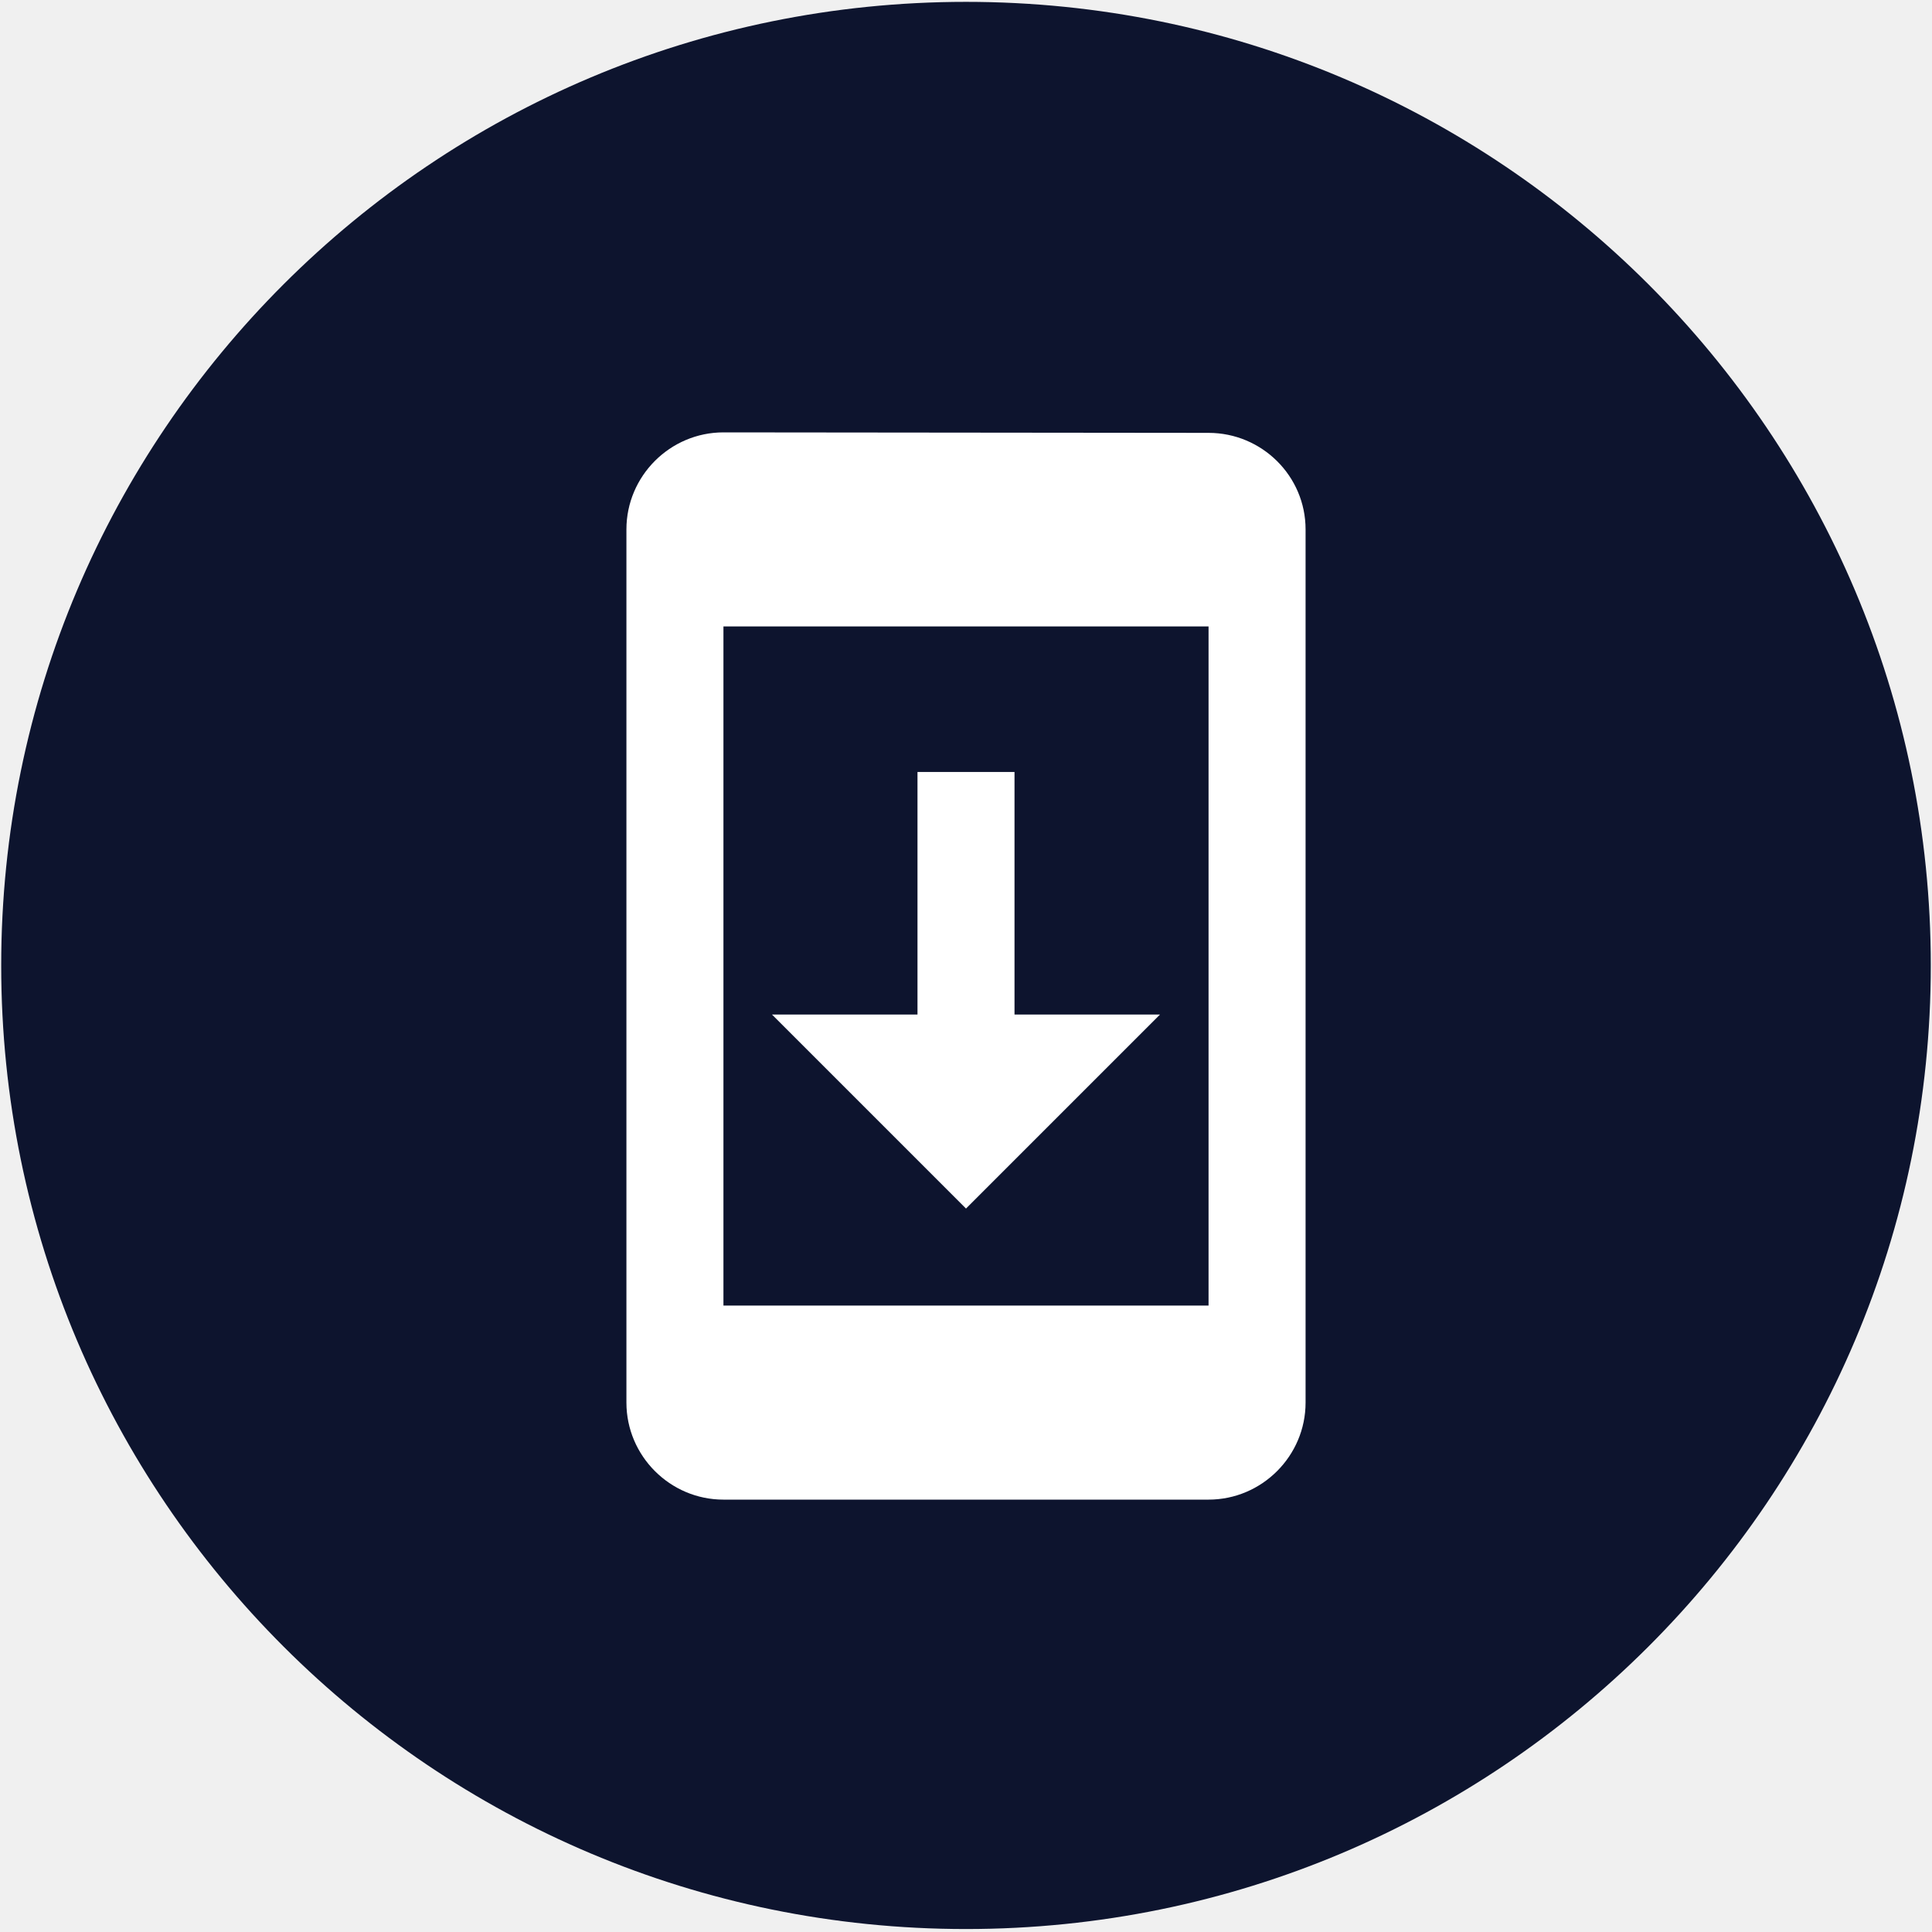
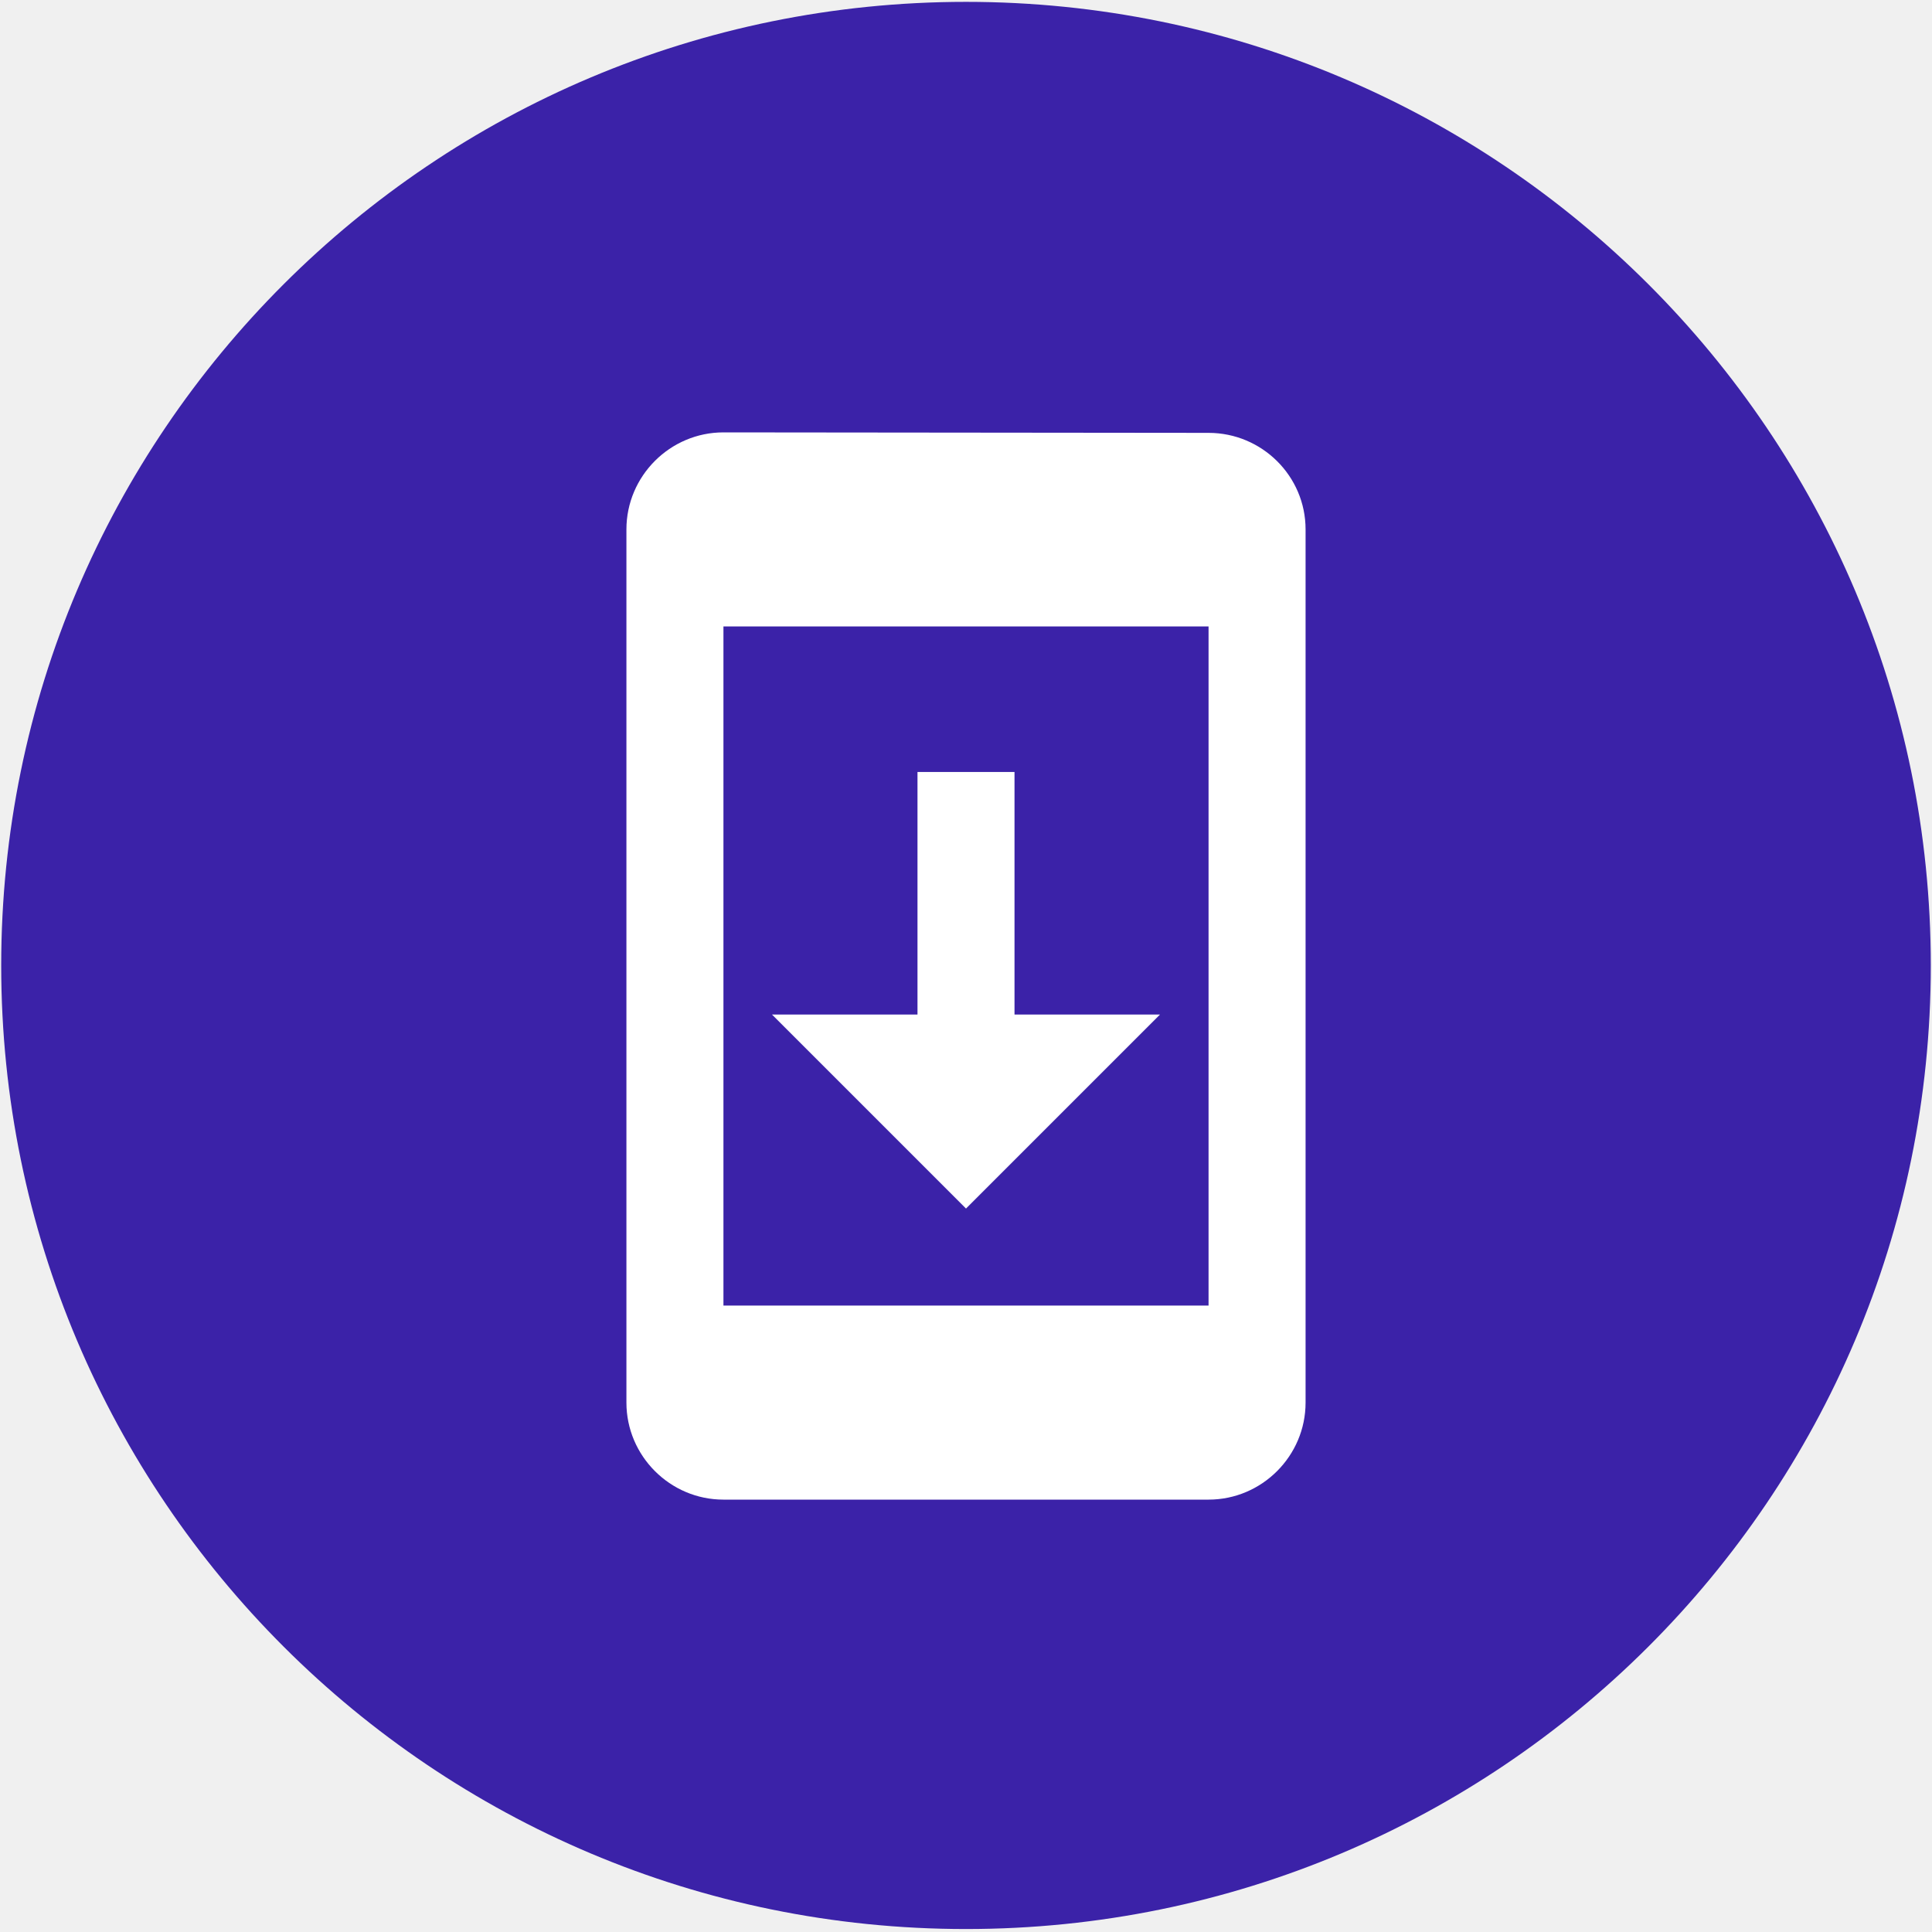
<svg xmlns="http://www.w3.org/2000/svg" width="800" height="800">
  <g>
    <g id="svg_6">
      <path id="svg_4" fill="none" d="m-433.333,-533.333l1666.667,0l0,1666.667l-1666.667,0l0,-1666.667z" />
-       <ellipse stroke="null" ry="399" rx="399.5" id="svg_7" cy="399.771" cx="400" stroke-opacity="null" stroke-width="null" fill="#0d142e" />
+       <ellipse stroke="null" ry="399" rx="399.5" id="svg_7" cy="399.771" cx="400" stroke-opacity="null" stroke-width="null" fill="#3B22A8" />
      <path fill="#ffffff" stroke="null" id="svg_5" d="m500.436,179.241l-200.873,-0.201c-22.096,0 -40.175,18.079 -40.175,40.175l0,361.571c0,22.096 18.079,40.175 40.175,40.175l200.873,0c22.096,0 40.175,-18.079 40.175,-40.175l0,-361.571c0,-22.096 -18.079,-39.974 -40.175,-39.974zm0,361.37l-200.873,0l0,-281.222l200.873,0l0,281.222zm-20.087,-120.524l-60.262,0l0,-100.436l-40.175,0l0,100.436l-60.262,0l80.349,80.349l80.349,-80.349z" />
    </g>
  </g>
</svg>
